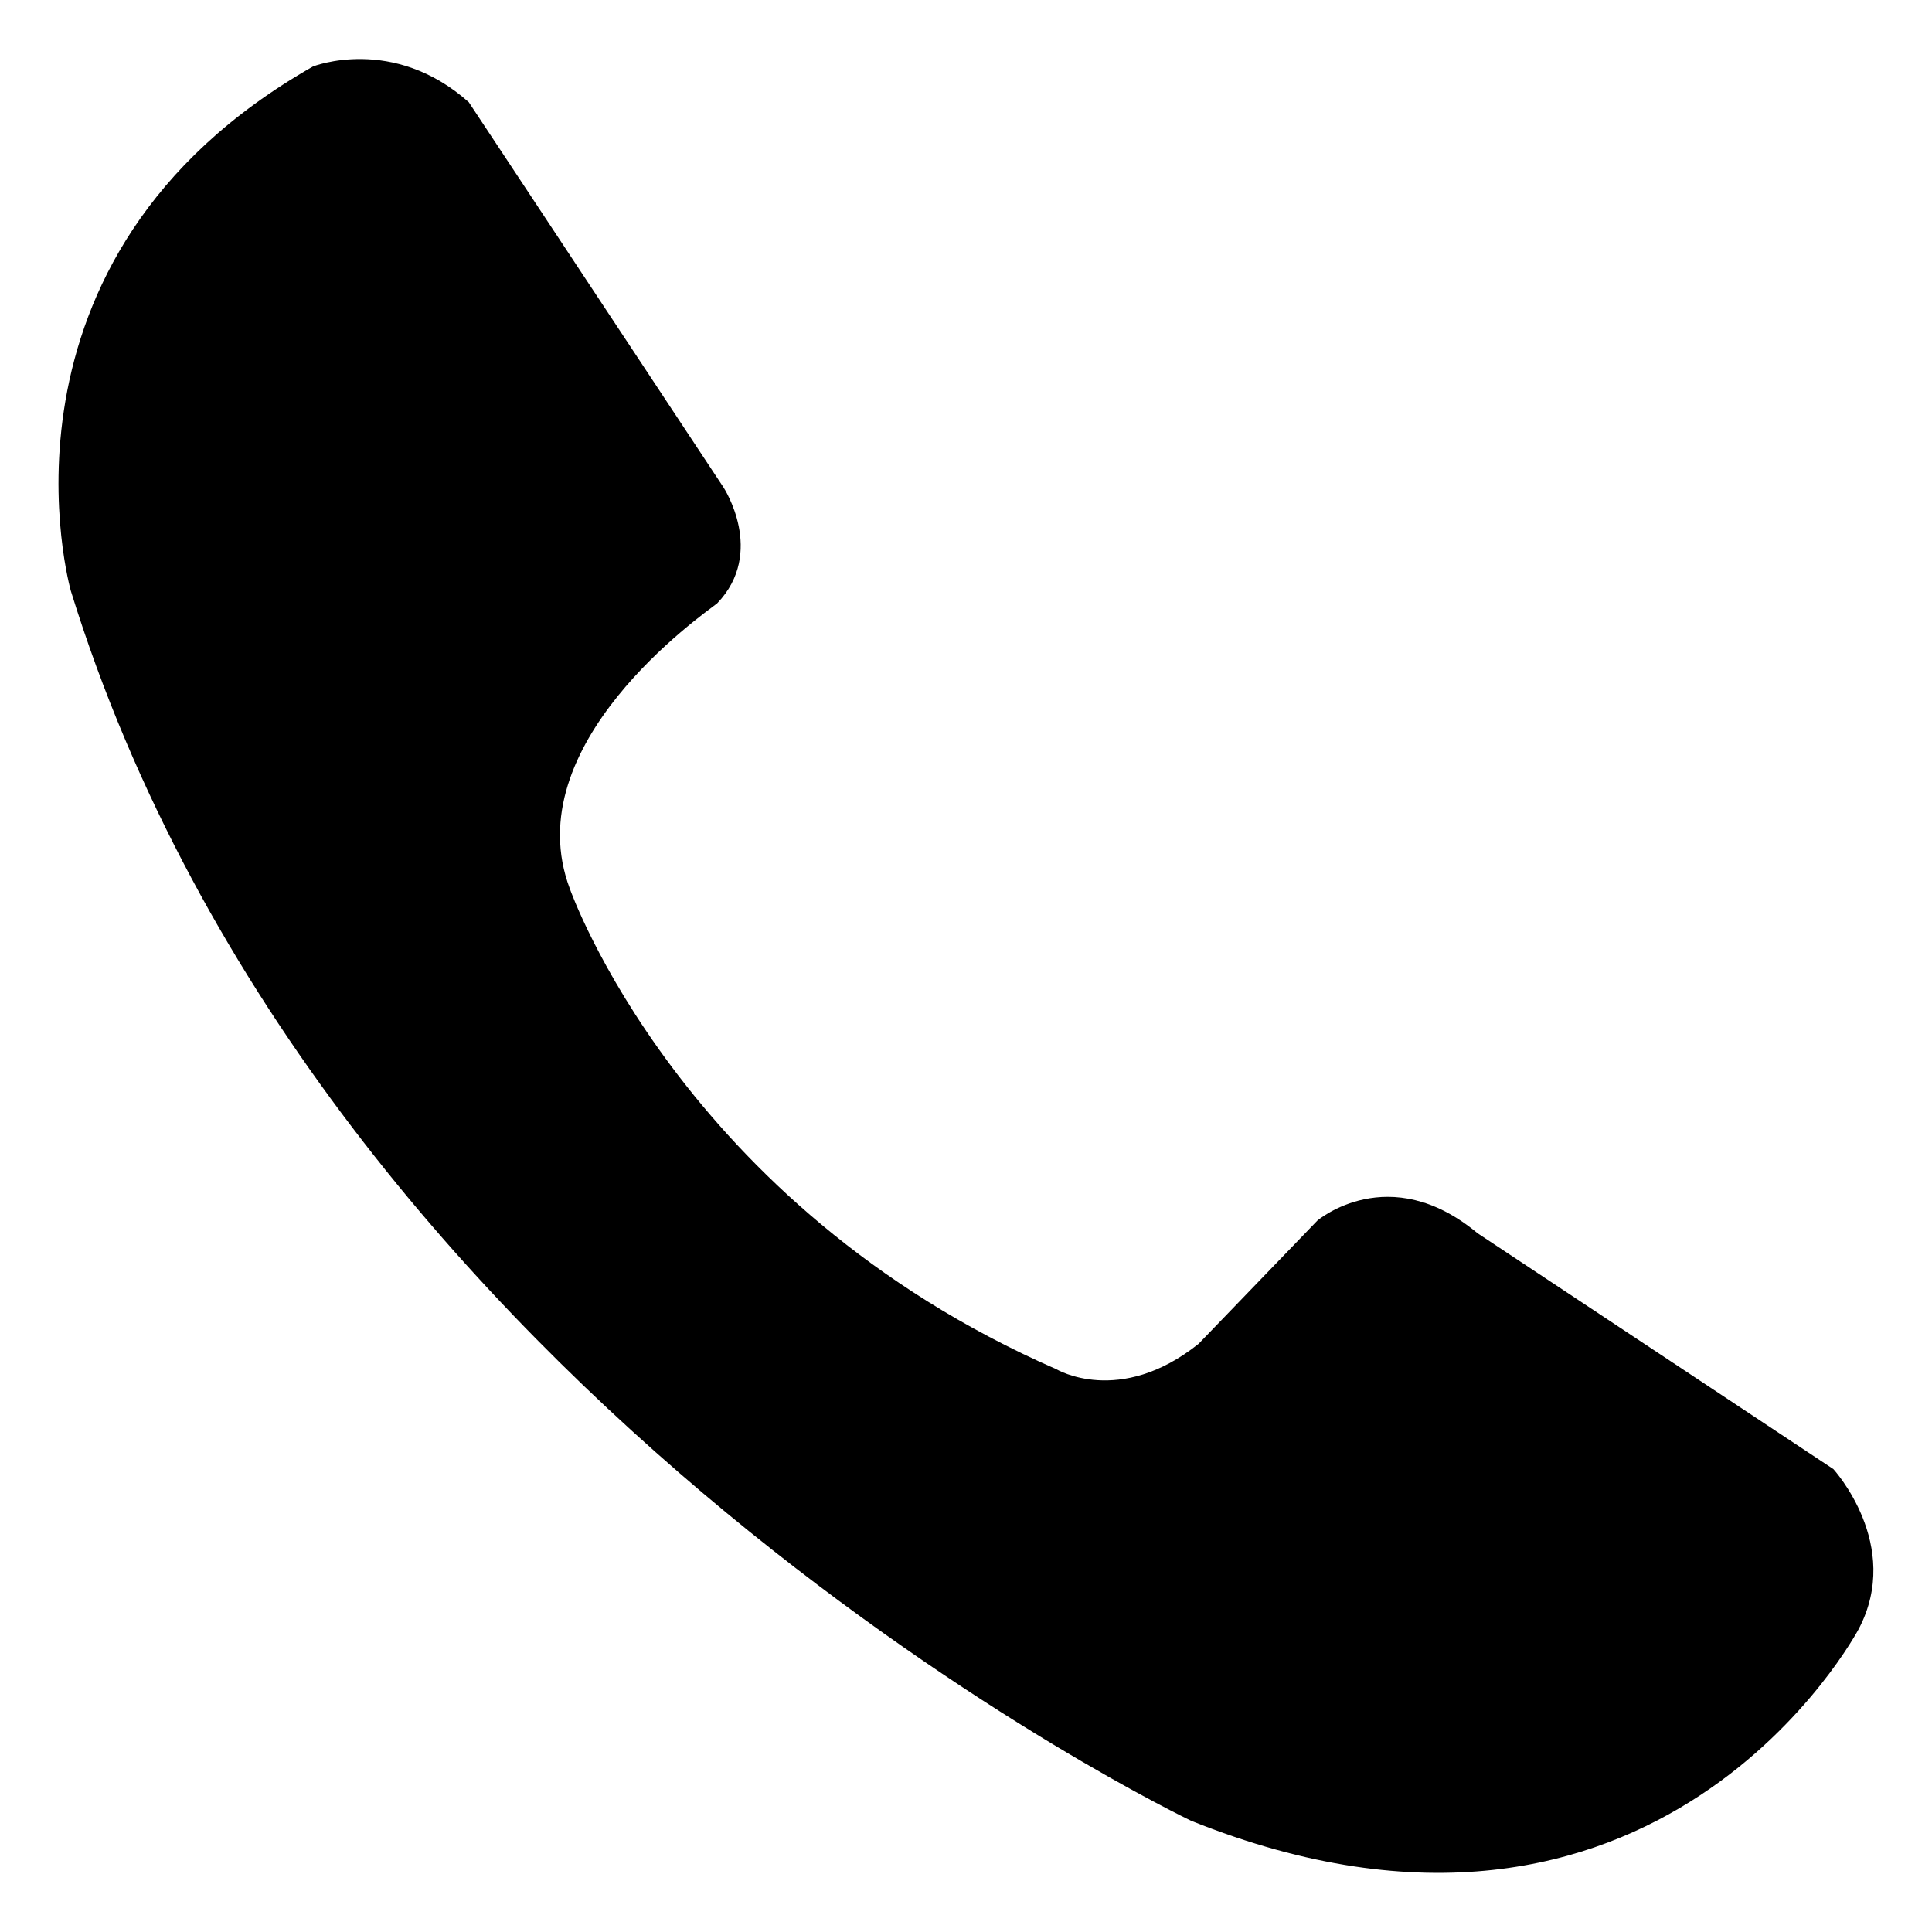
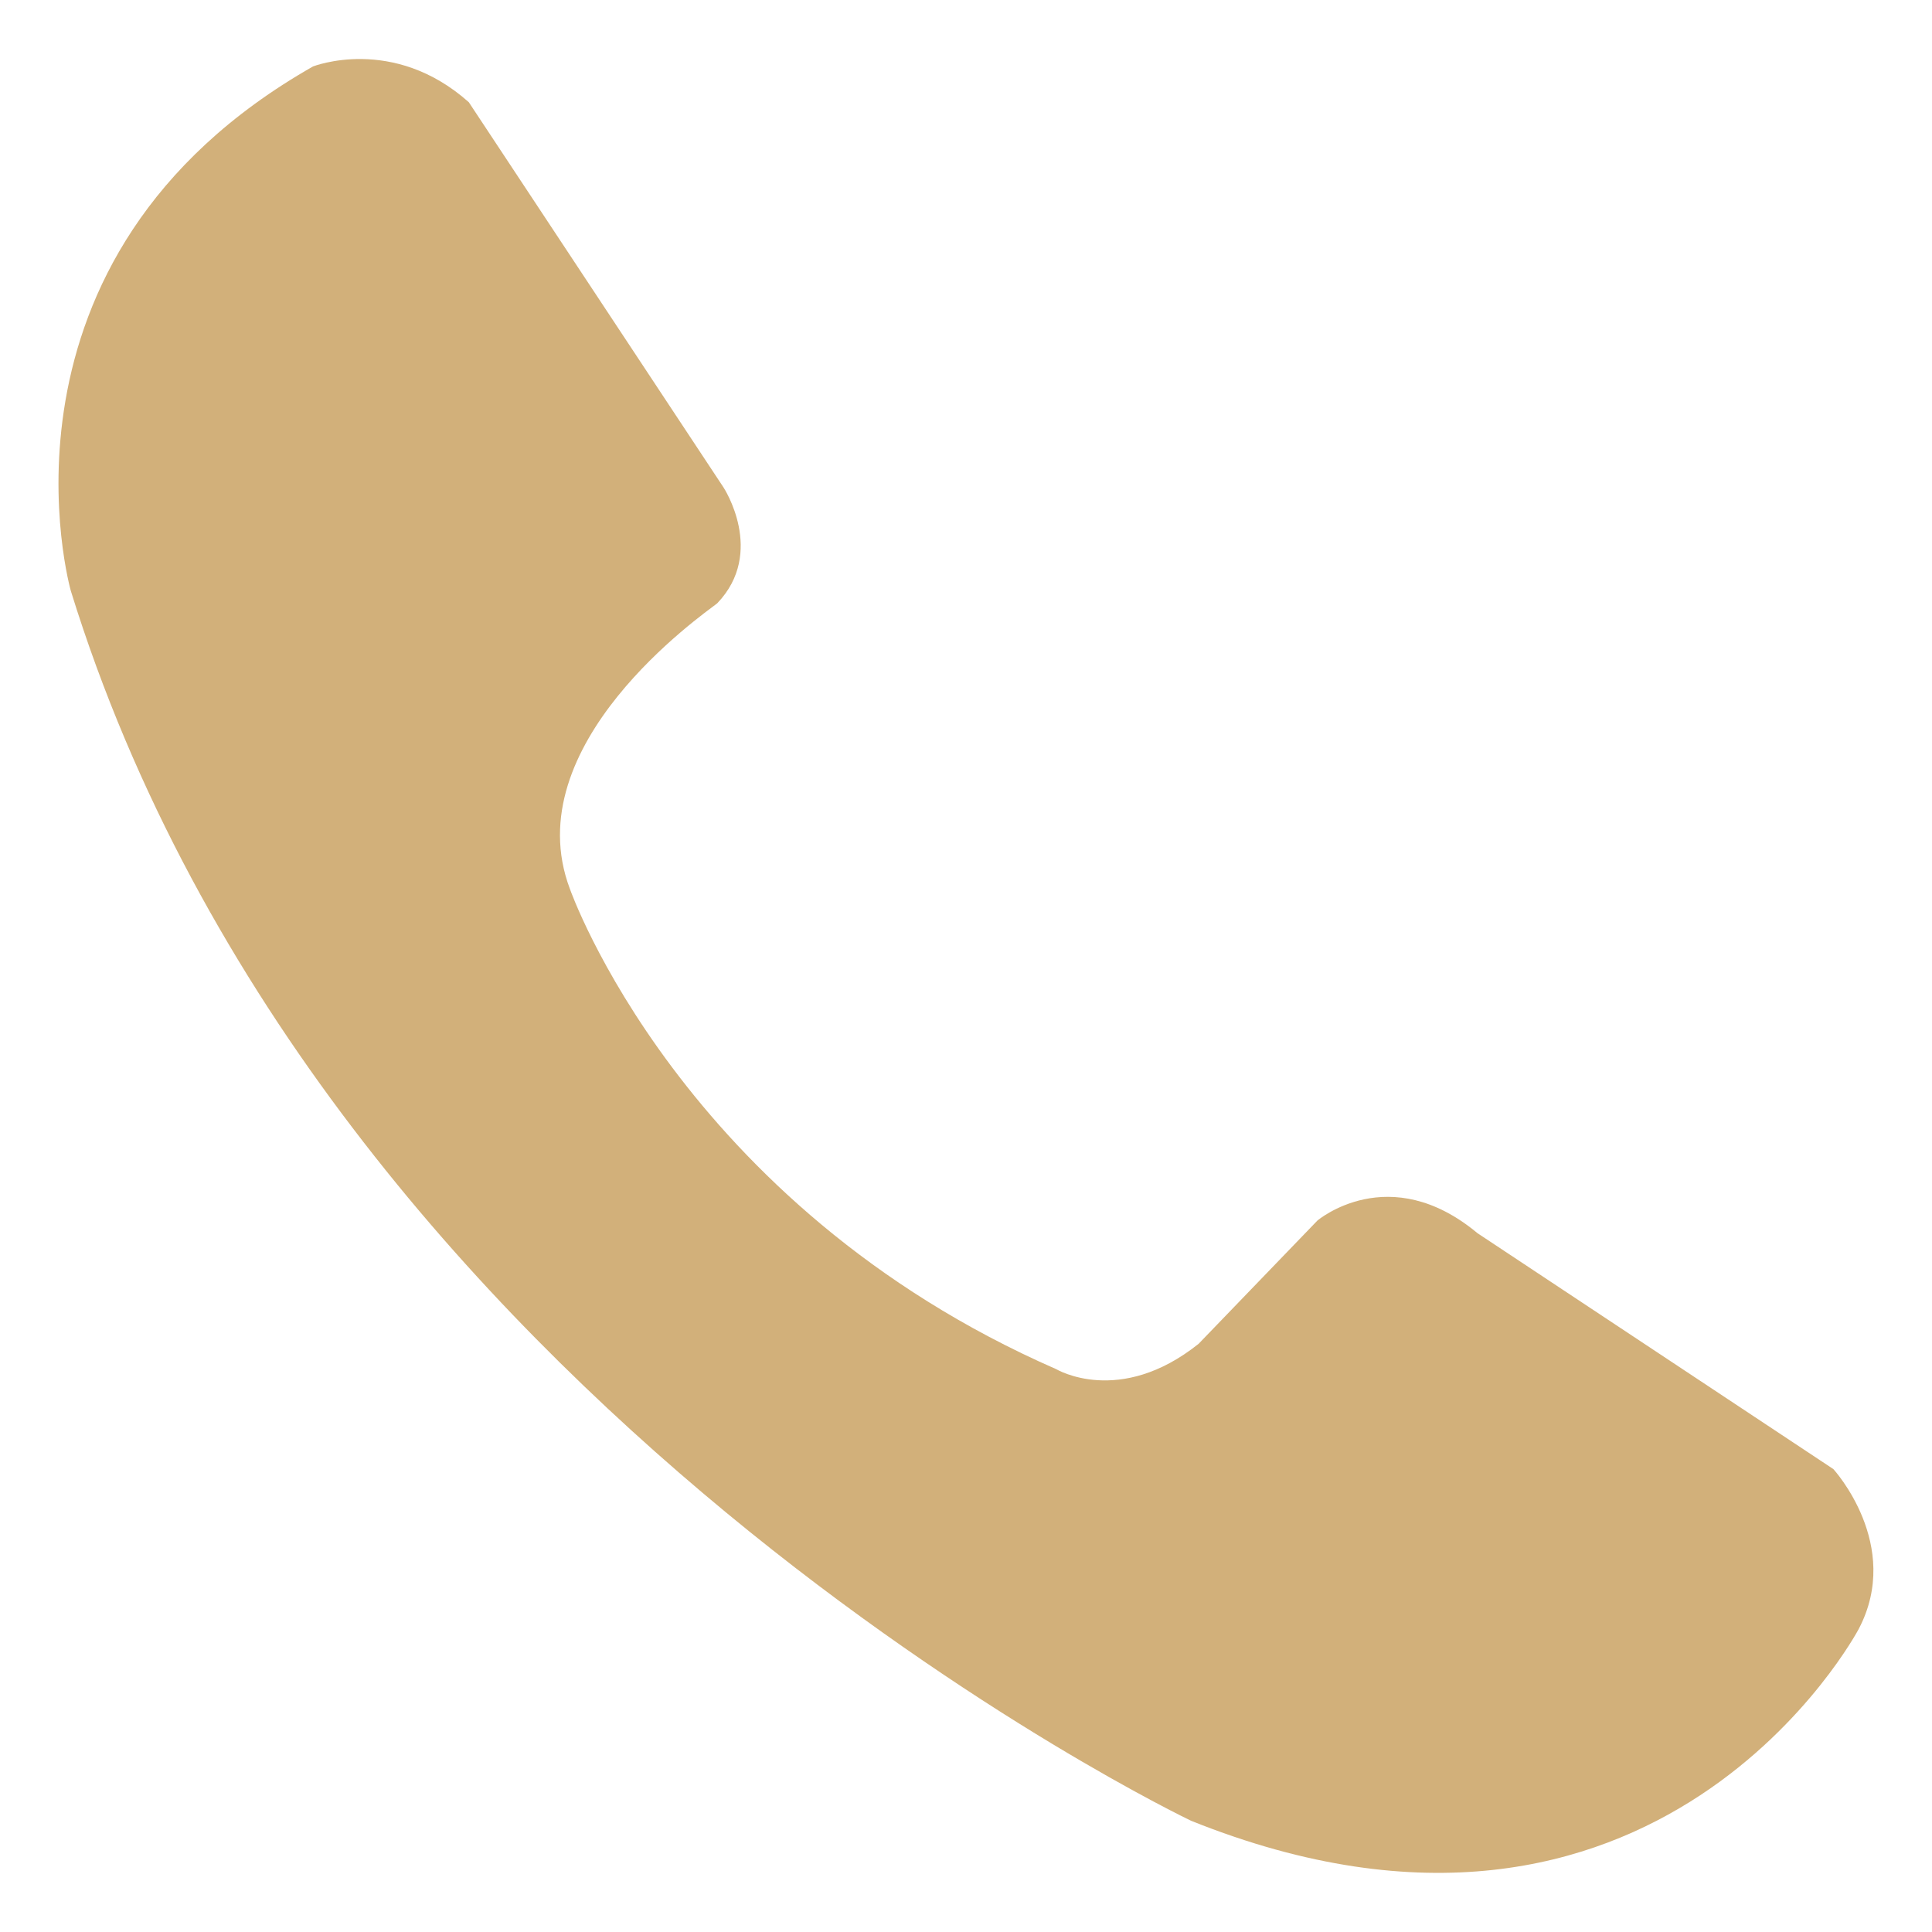
<svg xmlns="http://www.w3.org/2000/svg" width="20px" height="20px" viewBox="0 0 20 20" version="1.1">
  <g id="页面1" stroke="none" stroke-width="1" fill="none" fill-rule="evenodd">
-     <g id="iPhone-XS备份-3" transform="translate(-30, -374)" fill="#000" fill-rule="nonzero">
+     <g id="iPhone-XS备份-3" transform="translate(-30, -374)" fill="#D2B07A" fill-rule="nonzero">
      <g id="联系我们" transform="translate(30, 374)">
        <path d="M5.9,9.203 C5.9,9.203 7.045,12.473 10.935,14.174 C10.935,14.174 11.589,14.565 12.408,13.911 L13.638,12.635 C13.638,12.635 14.38,12.004 15.295,12.766 L18.979,15.208 C18.979,15.208 19.699,15.993 19.241,16.864 C19.241,16.864 17.17,20.79 12.331,18.849 C12.331,18.849 3.348,14.574 0.733,6.116 C0.733,6.116 -0.25,2.673 3.24,0.688 C3.24,0.688 4.069,0.36 4.853,1.058 L7.49,5.046 C7.49,5.046 7.931,5.718 7.424,6.246 C7.273,6.364 5.334,7.709 5.9,9.203 Z" id="路径" />
      </g>
    </g>
  </g>
</svg>
